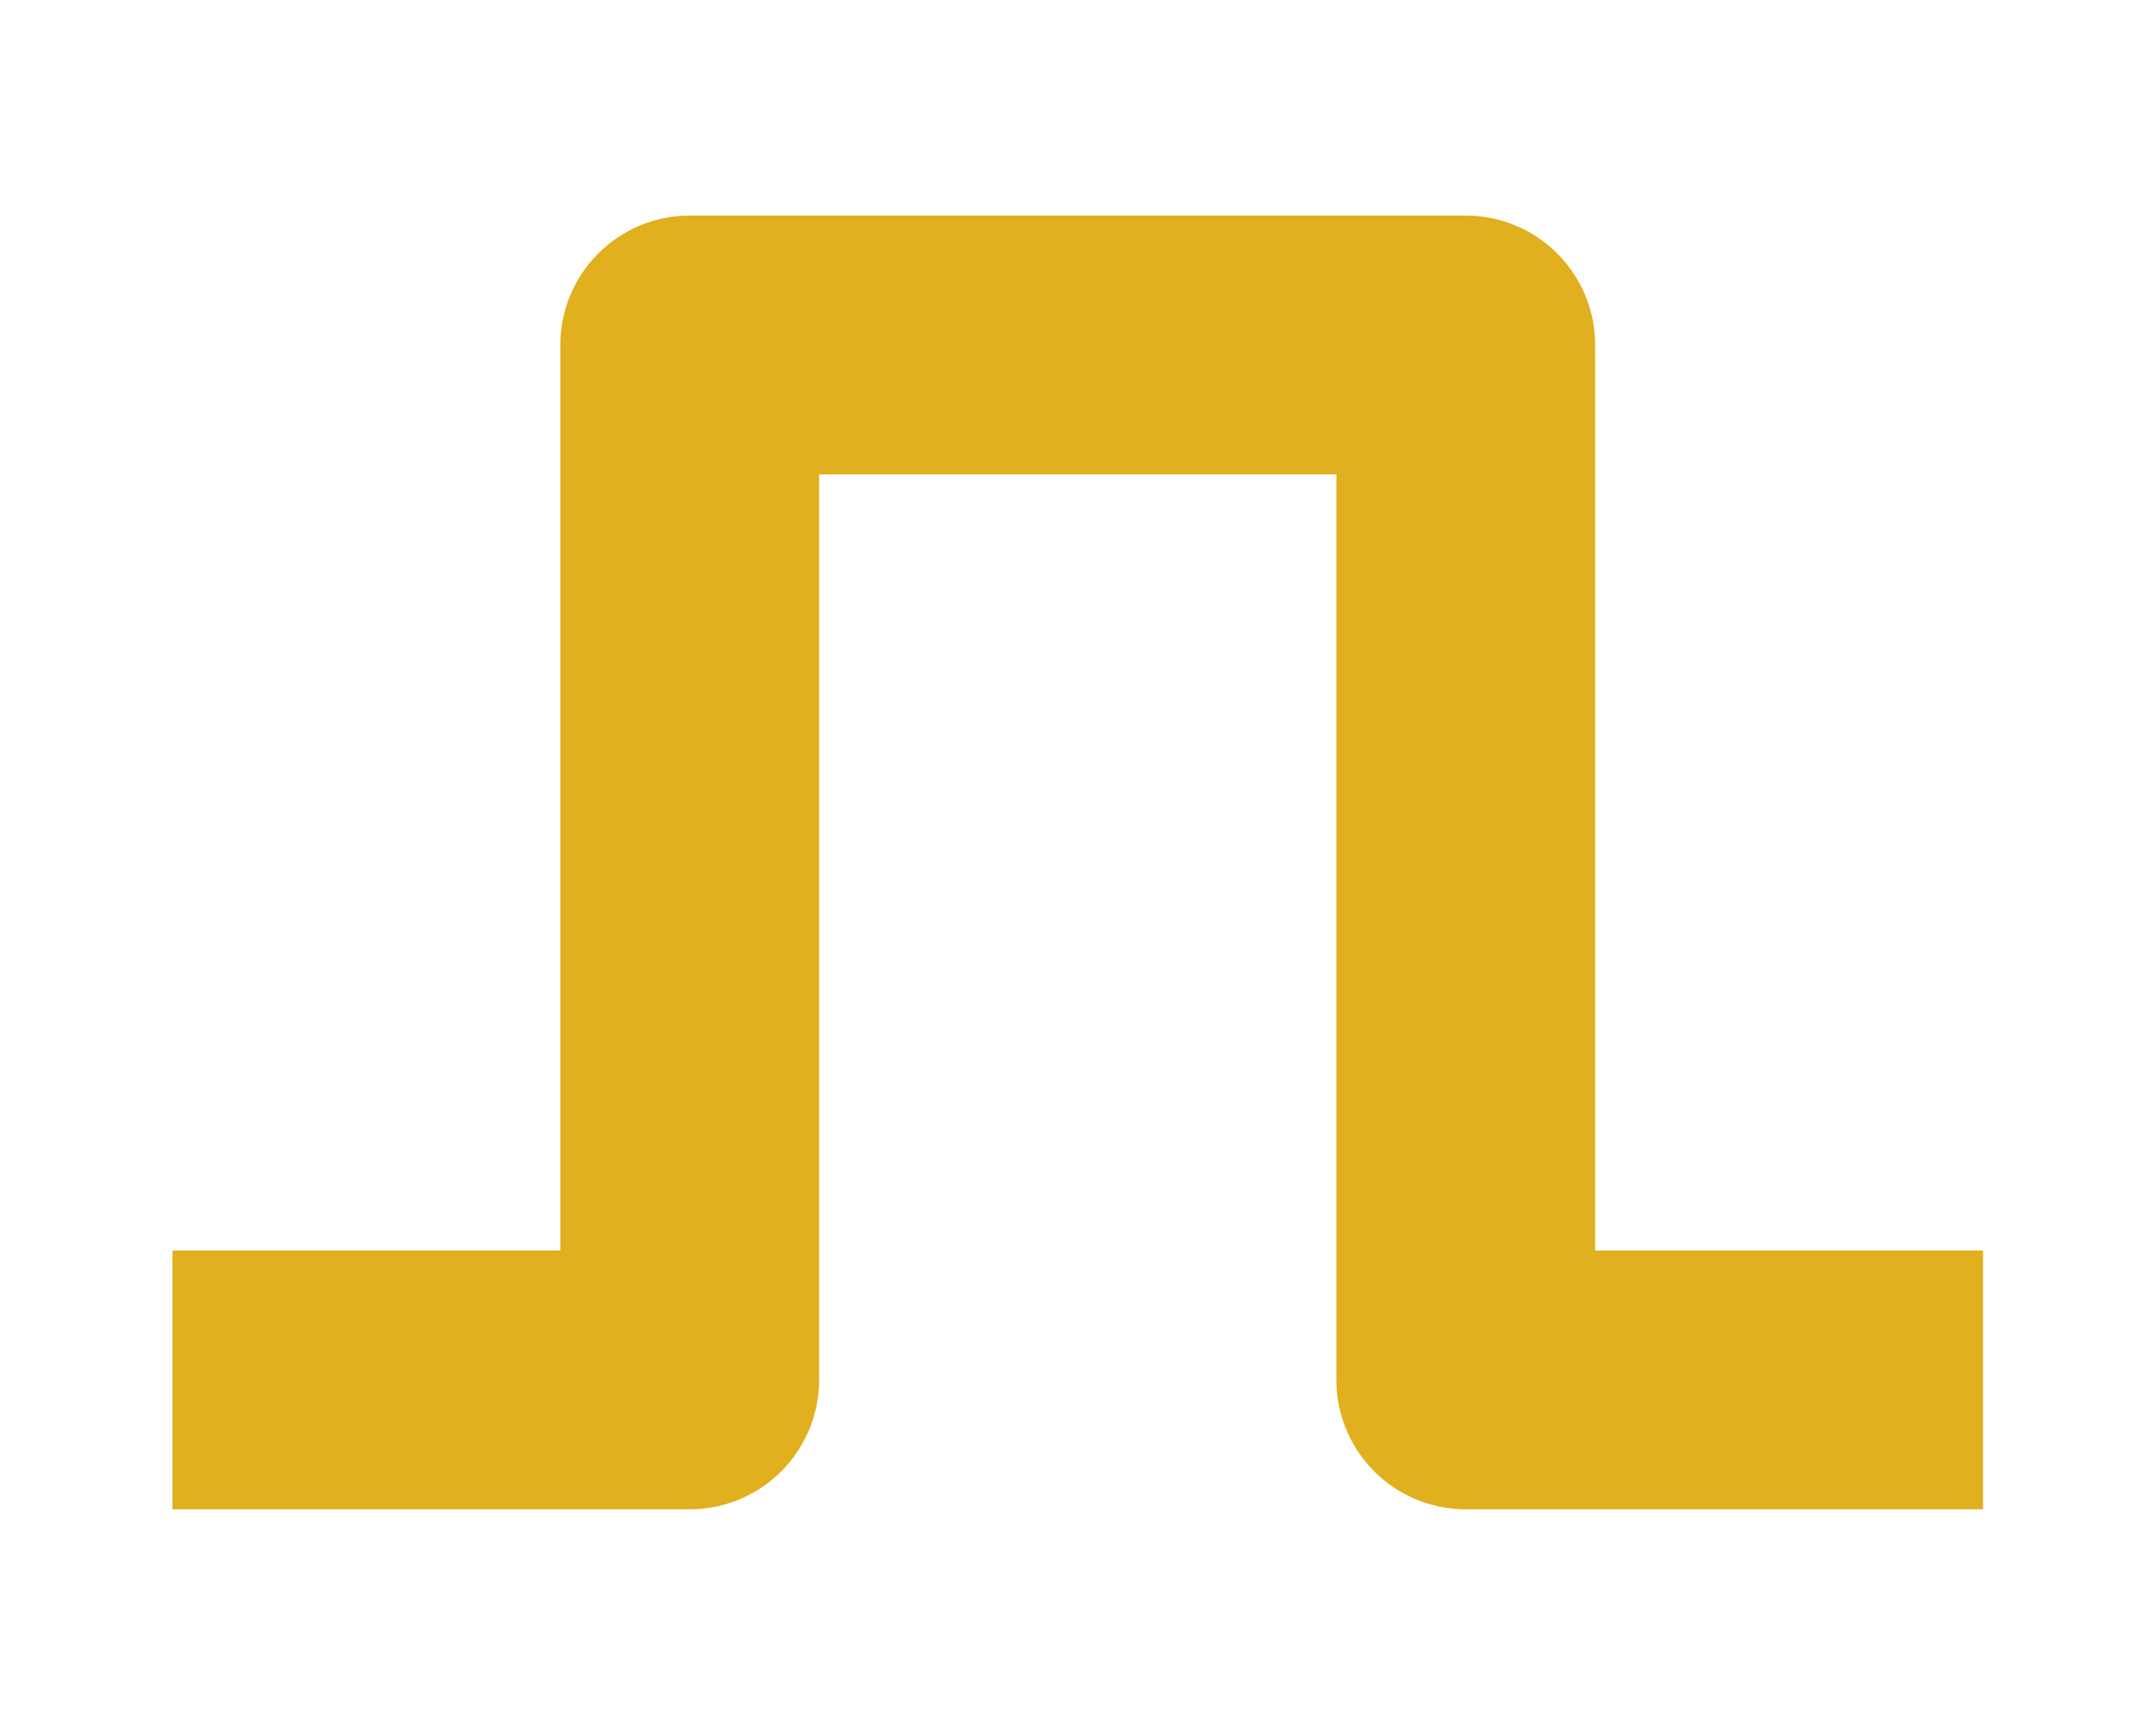
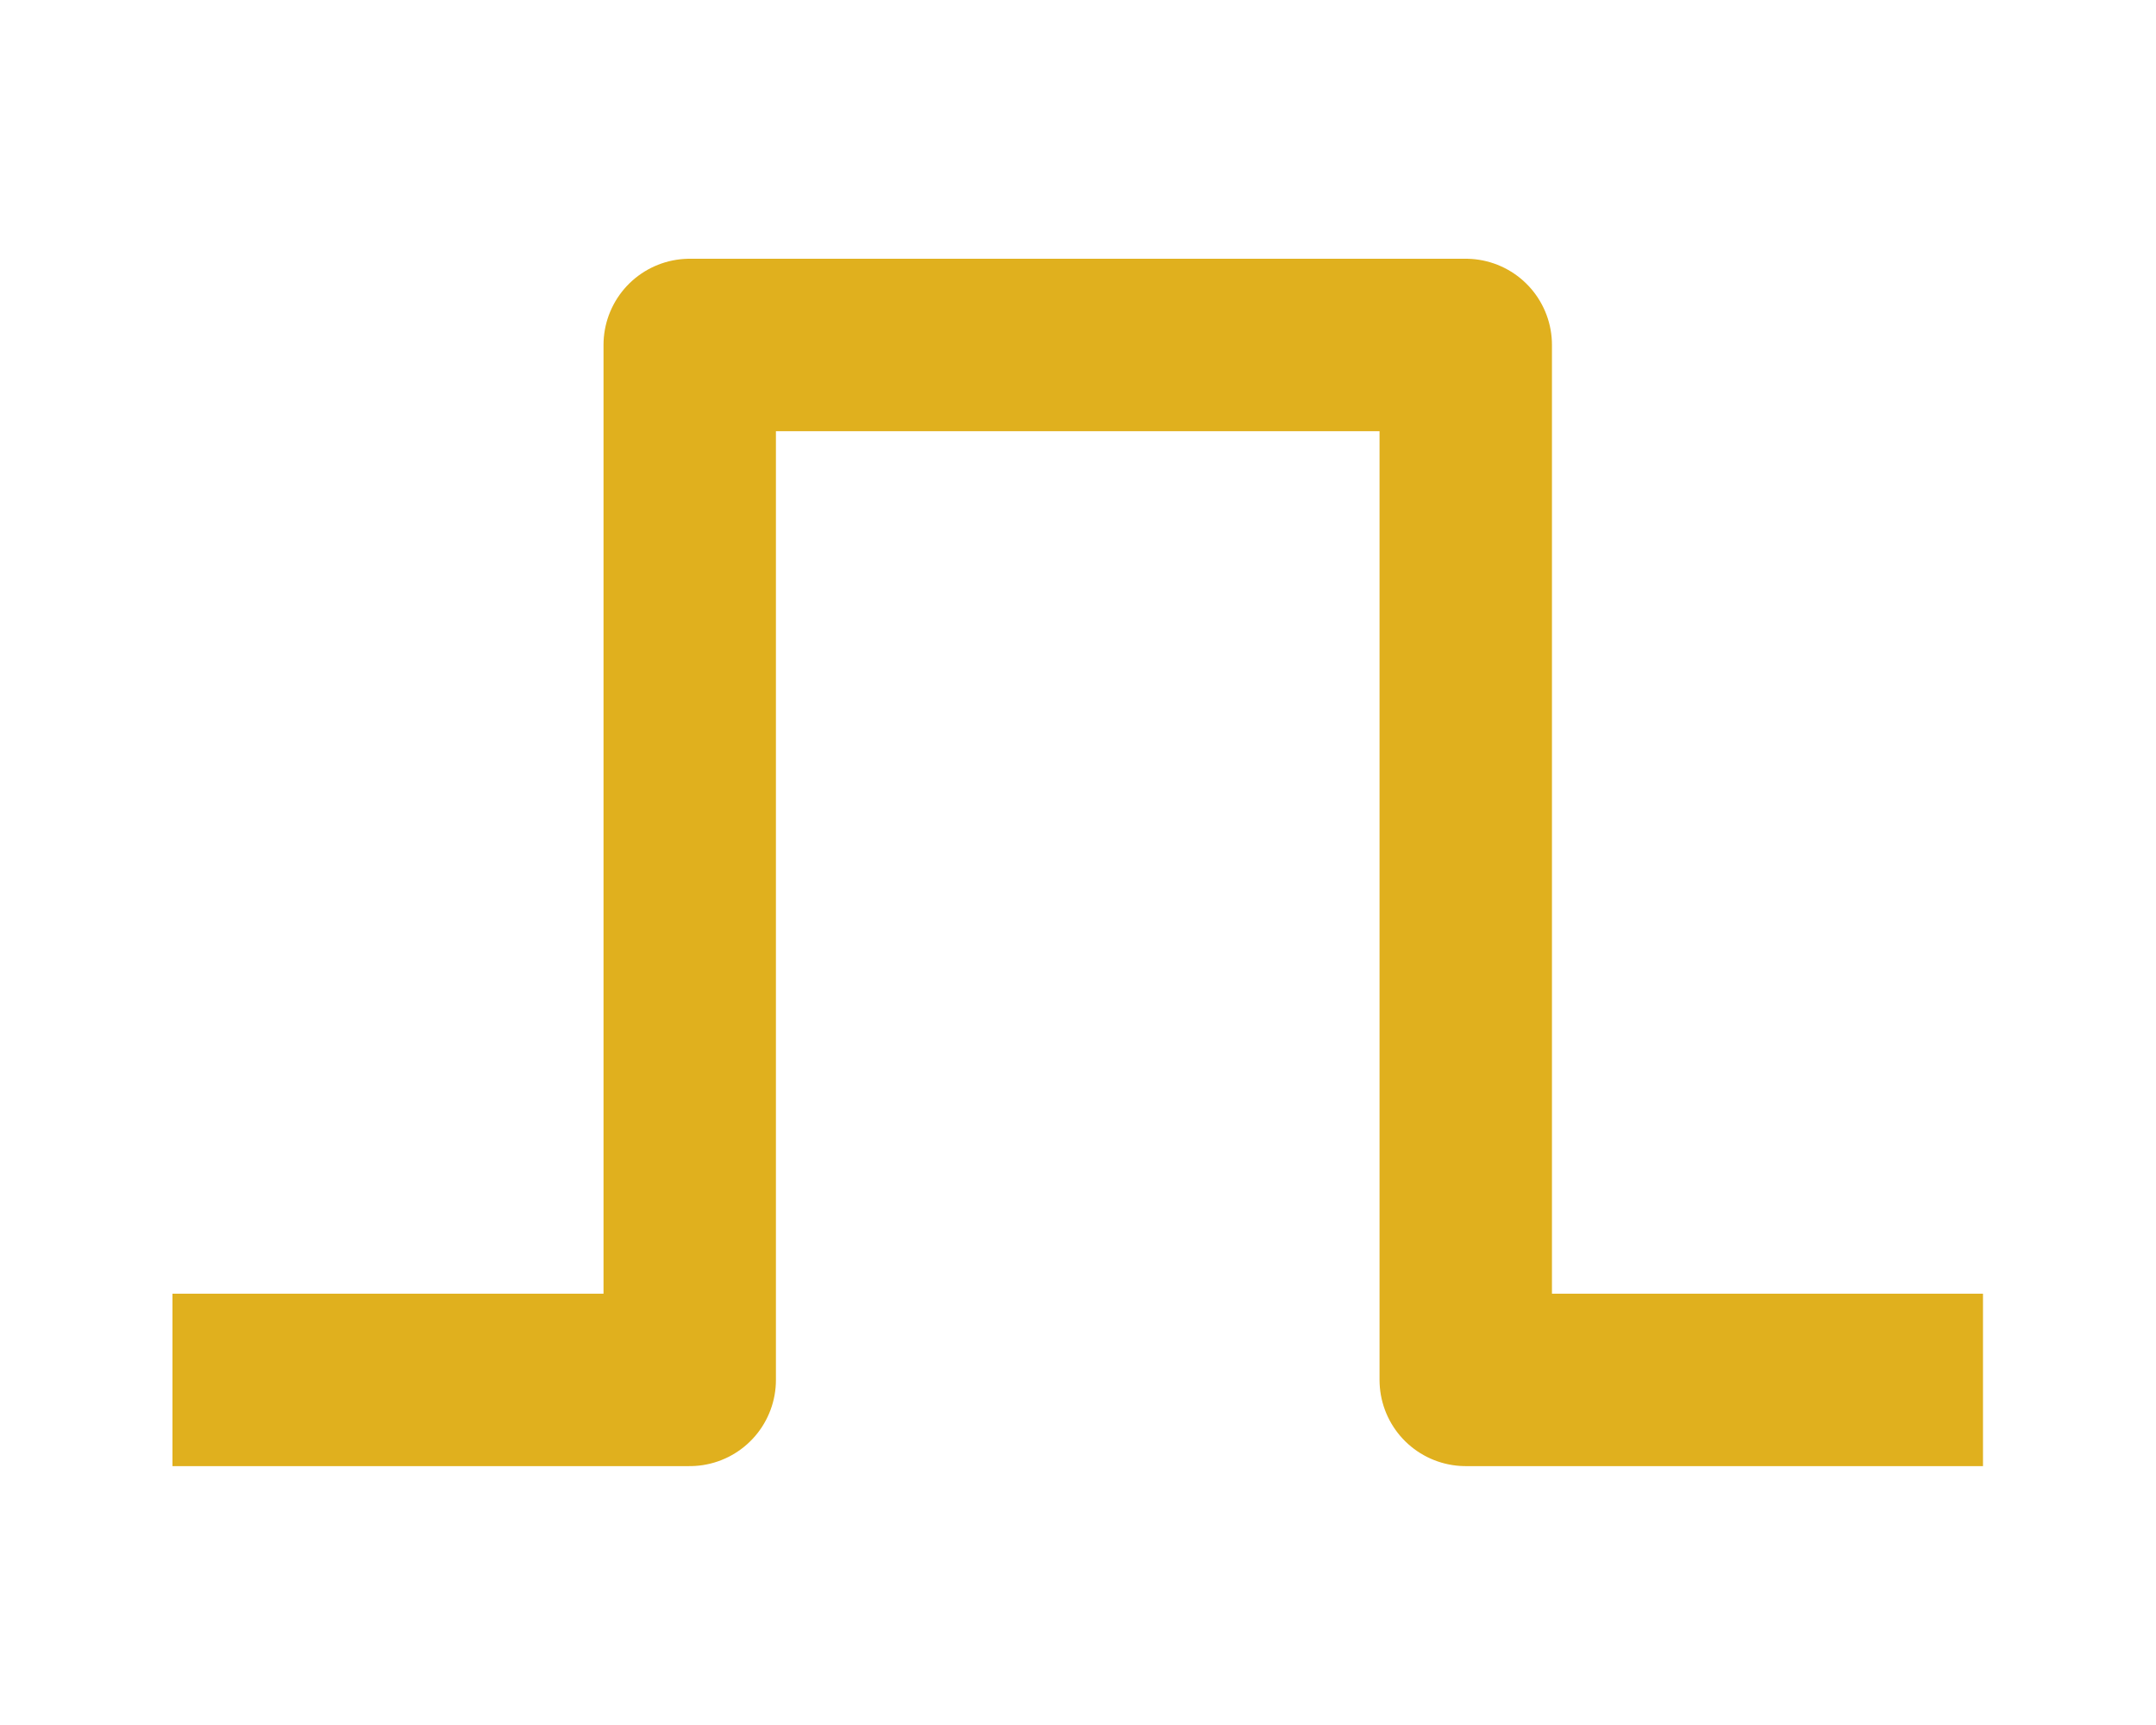
- <svg xmlns="http://www.w3.org/2000/svg" id="svg8" version="1.1" viewBox="0 0 6.615 5.292" height="20" width="25">
+ <svg xmlns="http://www.w3.org/2000/svg" width="25" height="20" viewBox="0 0 6.615 5.292" version="1.1" id="svg8">
  <defs id="defs2">
    </defs>
-   <g id="g844" transform="translate(-79.93482,-73.12372)" style="display:inline">
-     <path style="display:inline;fill:none;stroke:#e0b01e;stroke-width:0.794;stroke-linecap:butt;stroke-linejoin:round;stroke-miterlimit:4;stroke-dasharray:none;stroke-opacity:1" d="m 80.464,77.357 h 1.587 v -3.175 h 2.381 v 3.175 h 1.587" id="path976-2" />
+   <g style="display:inline" transform="translate(-79.93482,-73.12372)" id="g844">
+     <path id="path976-2" d="m 80.464,77.357 h 1.587 v -3.175 h 2.381 v 3.175 h 1.587" style="display:inline;fill:none;stroke:#e0b01e;stroke-width:0.529;stroke-linecap:butt;stroke-linejoin:round;stroke-miterlimit:4;stroke-dasharray:none;stroke-opacity:1" />
  </g>
</svg>
